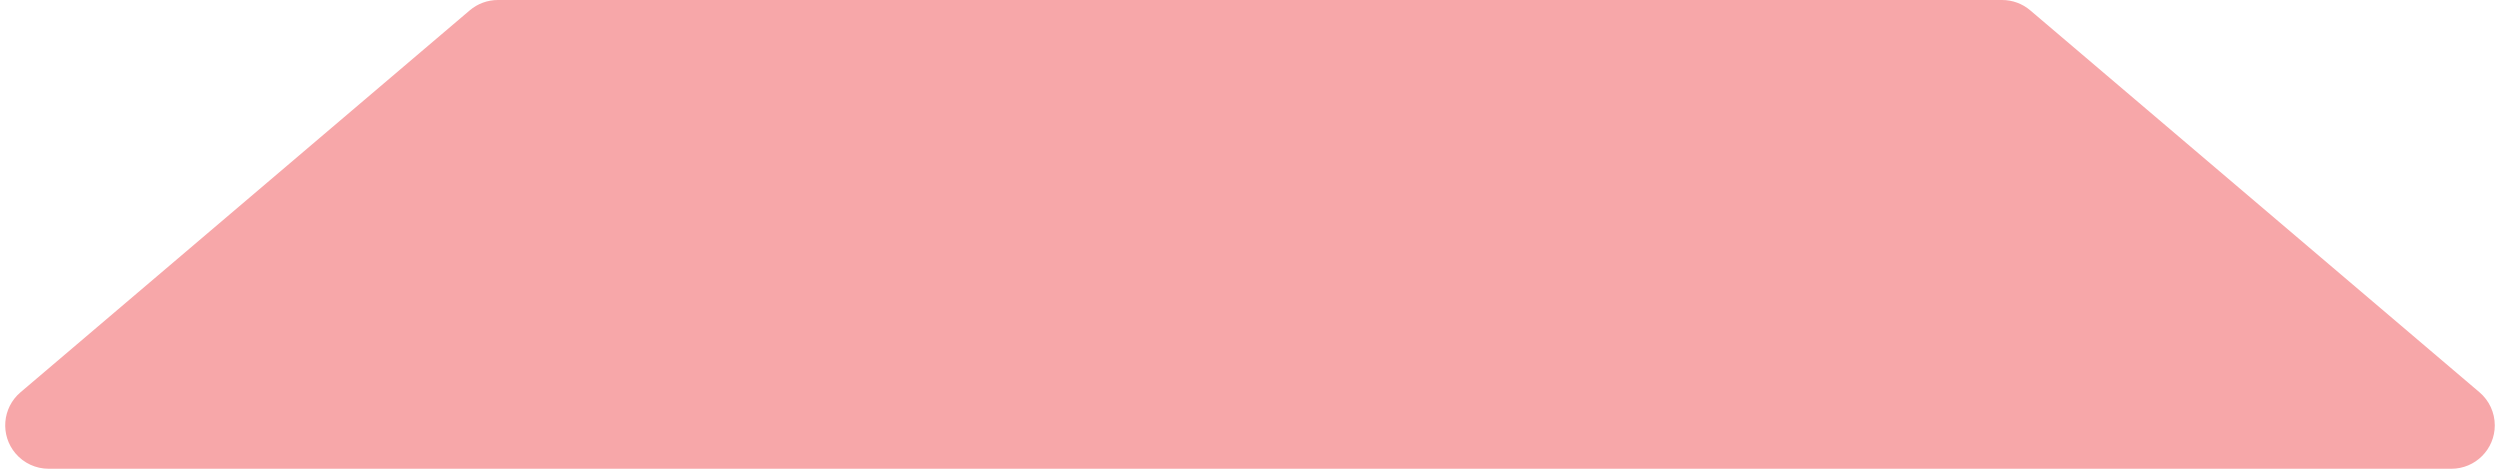
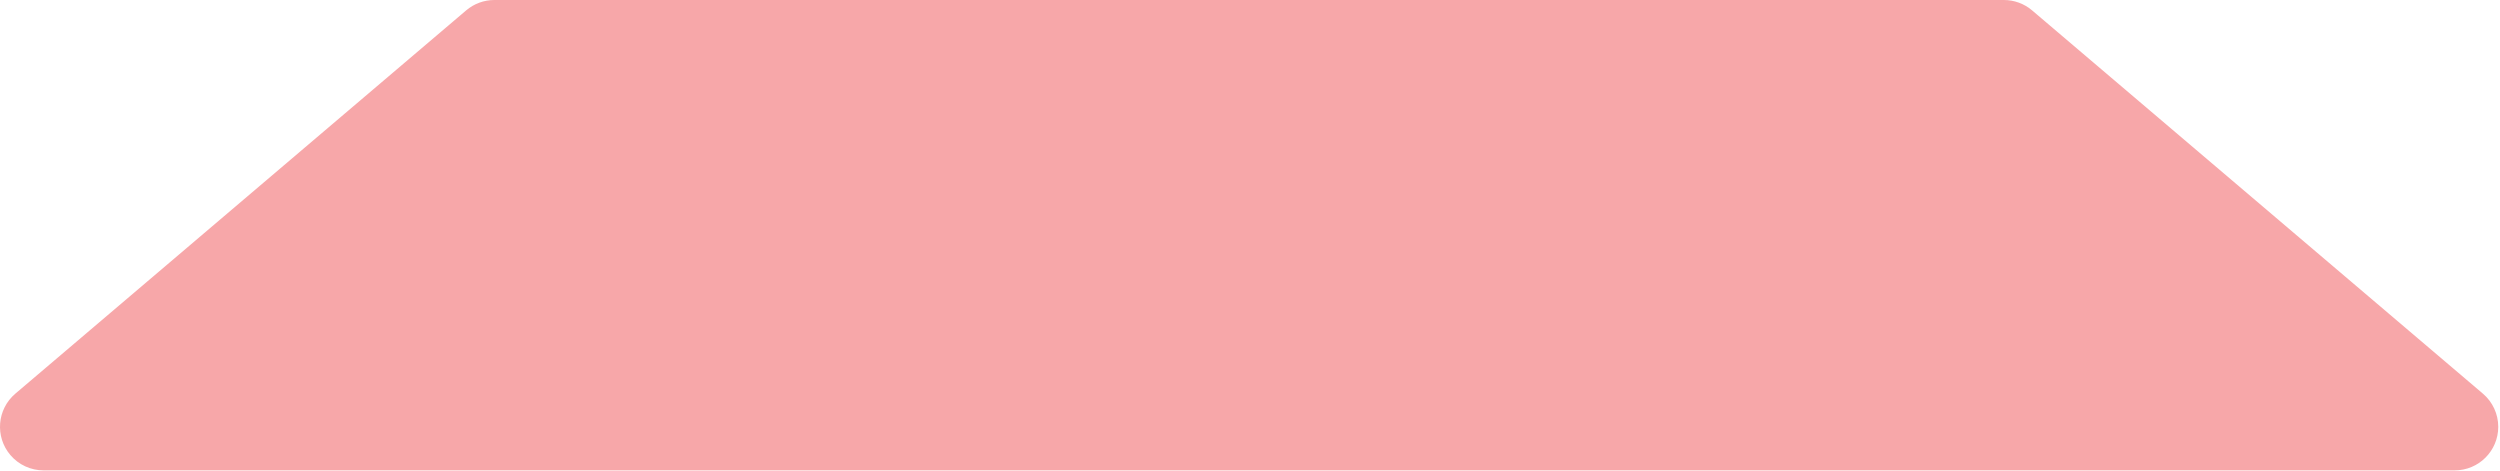
- <svg xmlns="http://www.w3.org/2000/svg" width="288px" height="54px" viewBox="0 0 288 54" version="1.1">
+ <svg xmlns="http://www.w3.org/2000/svg" width="287px" height="54px" viewBox="0 0 287 54" version="1.1">
  <defs />
  <g id="home-S-5" stroke="none" stroke-width="1" fill="none" fill-rule="evenodd">
-     <g id="DM_home_1320_l5_small" transform="translate(-446, -2759)" fill="#F7A7A9" fill-rule="nonzero">
-       <g id="Group-9" transform="translate(109, 2332)">
-         <g id="Group-22" transform="translate(0, 279)">
-           <g id="sloi" transform="translate(329, 1)">
-             <path d="M62.117,148.191 L10.362,192.191 C8.258,193.979 8.003,197.135 9.791,199.239 C10.741,200.356 12.134,201 13.601,201 L290.399,201 C293.161,201 295.399,198.761 295.399,196 C295.399,194.533 294.755,193.141 293.638,192.191 L241.883,148.191 C240.979,147.422 239.831,147 238.644,147 L65.356,147 C64.169,147 63.021,147.422 62.117,148.191 Z" id="2" />
-           </g>
-         </g>
-       </g>
+     <g id="sloi" transform="translate(-1, -250)" fill="#F7A7A9" fill-rule="nonzero">
+       <path d="M54.517,251.191 L2.762,295.191 C0.658,296.979 0.402,300.135 2.191,302.239 C3.141,303.356 4.533,304 6,304 L282.799,304 C285.56,304 287.799,301.761 287.799,299 C287.799,297.533 287.155,296.141 286.037,295.191 L234.282,251.191 C233.378,250.422 232.23,250 231.044,250 L57.755,250 C56.569,250 55.421,250.422 54.517,251.191 Z" id="2" />
    </g>
  </g>
</svg>
